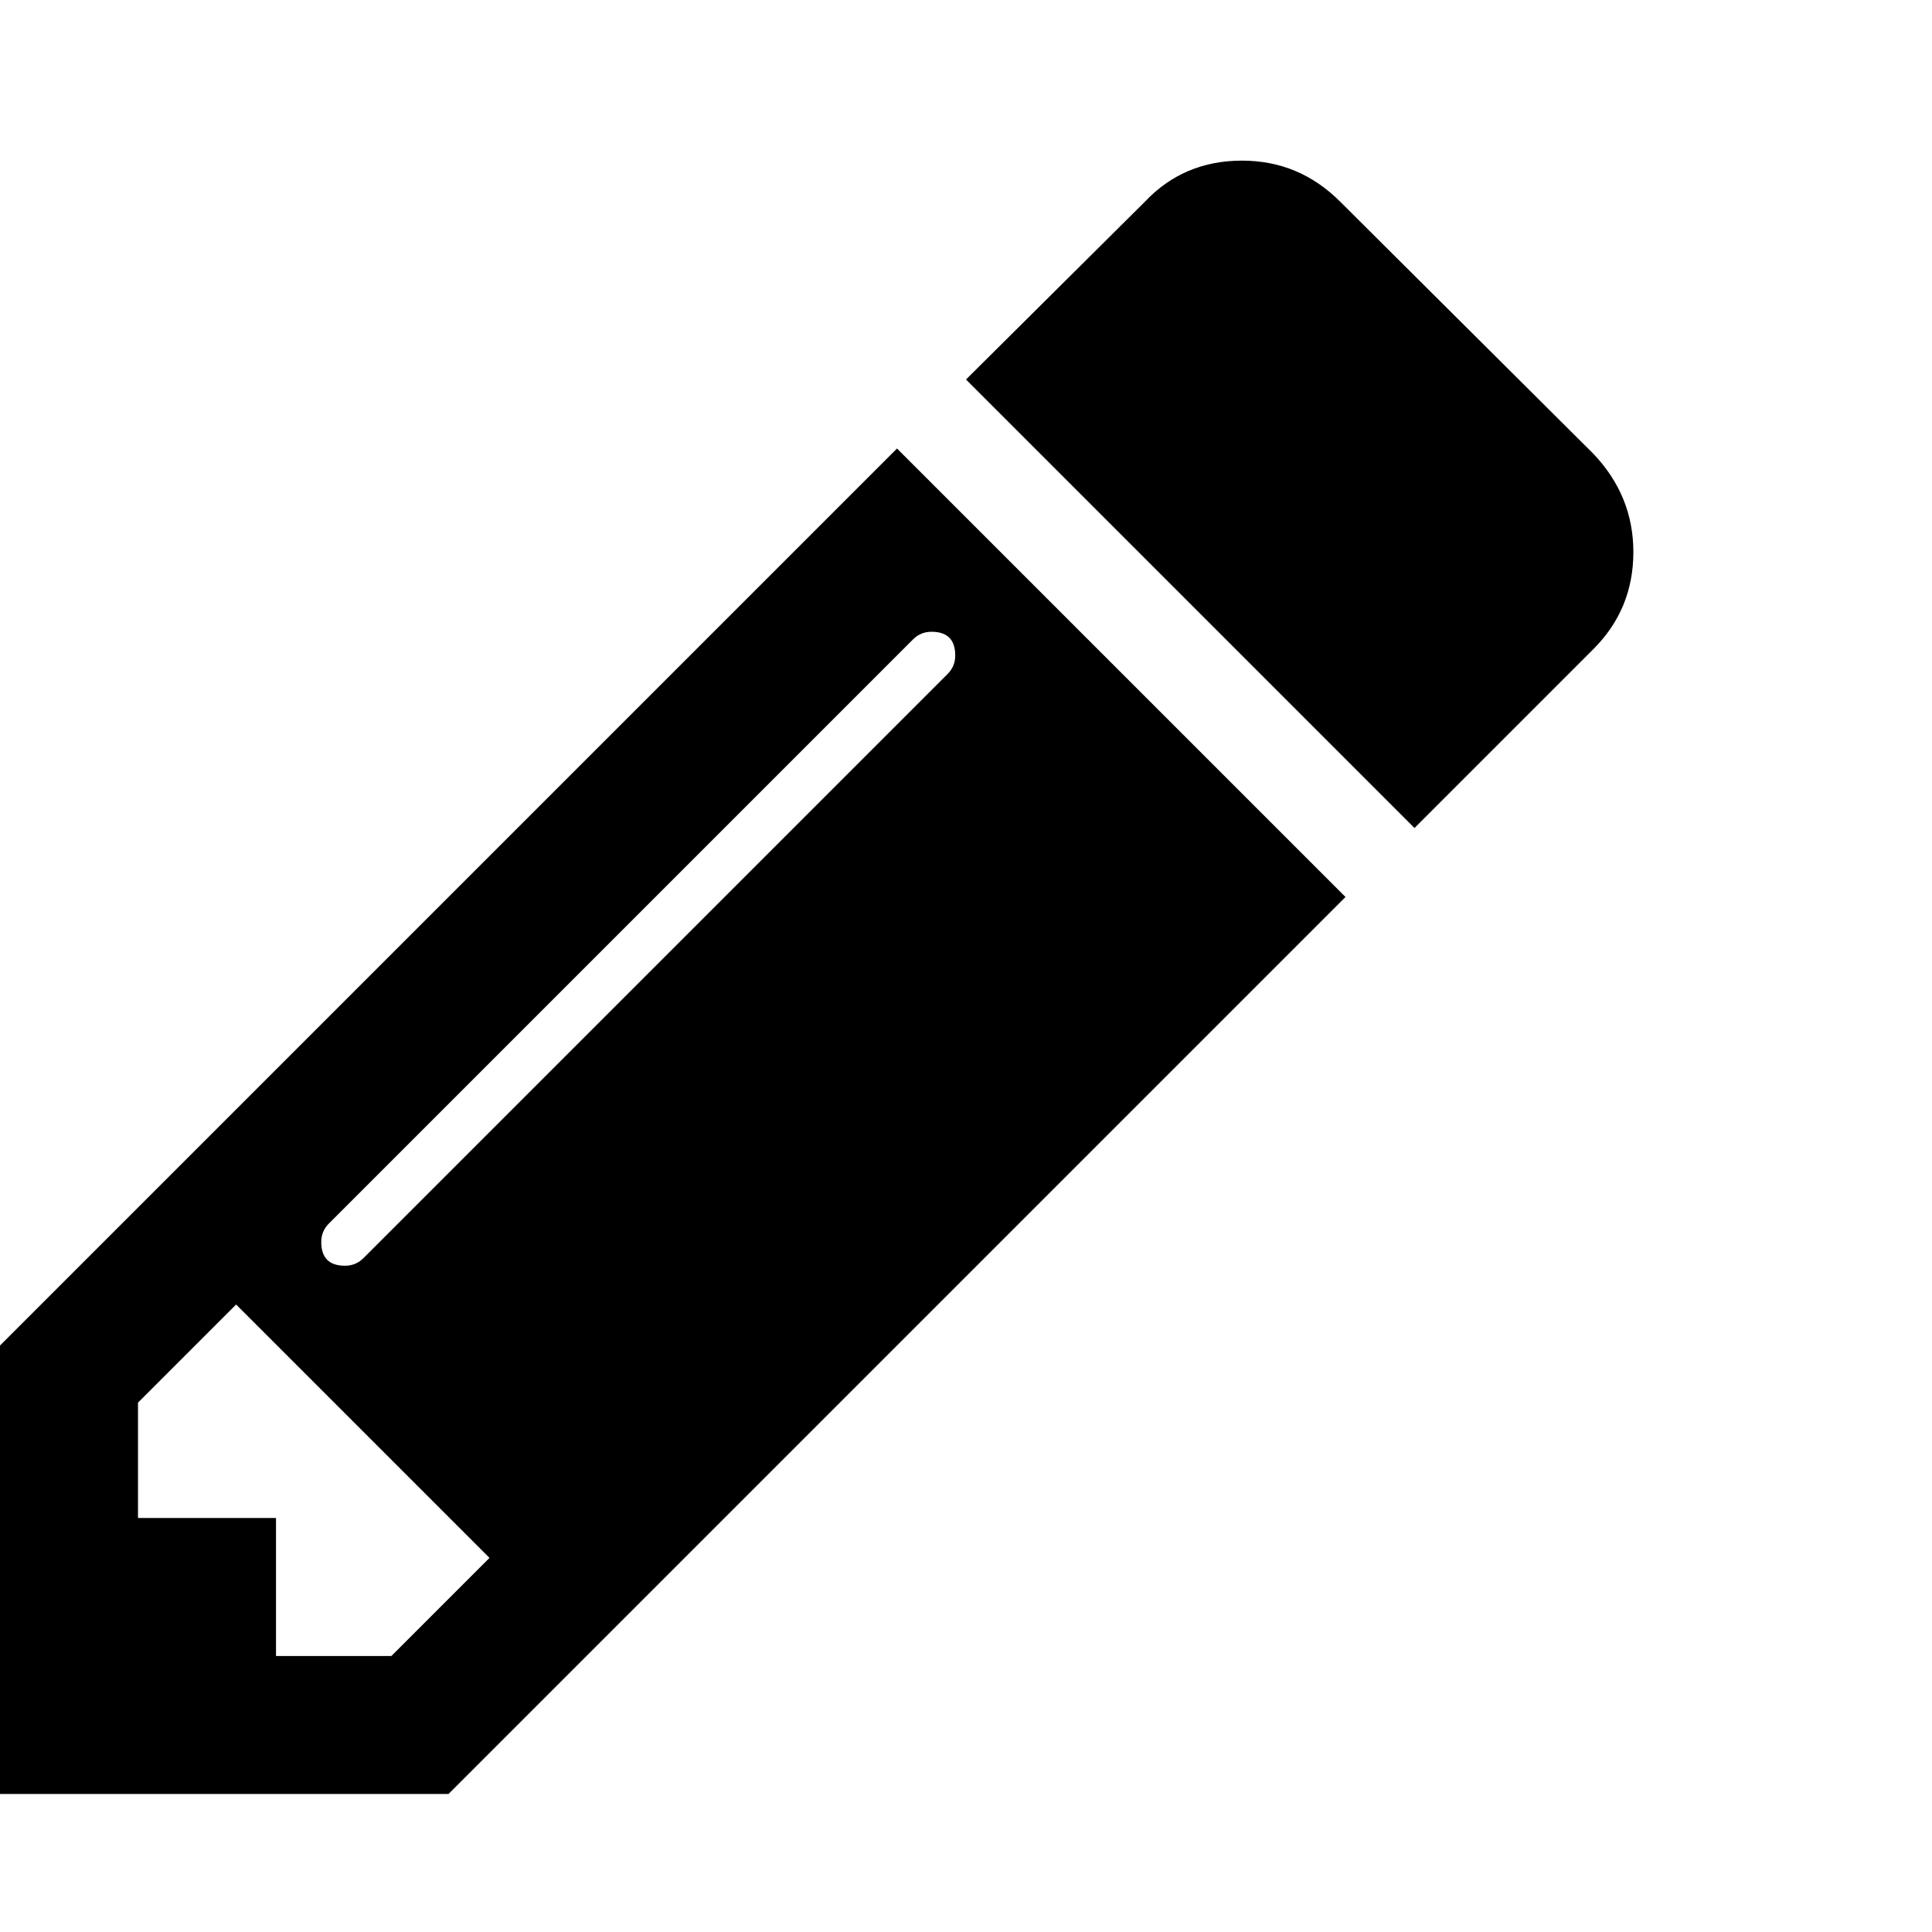
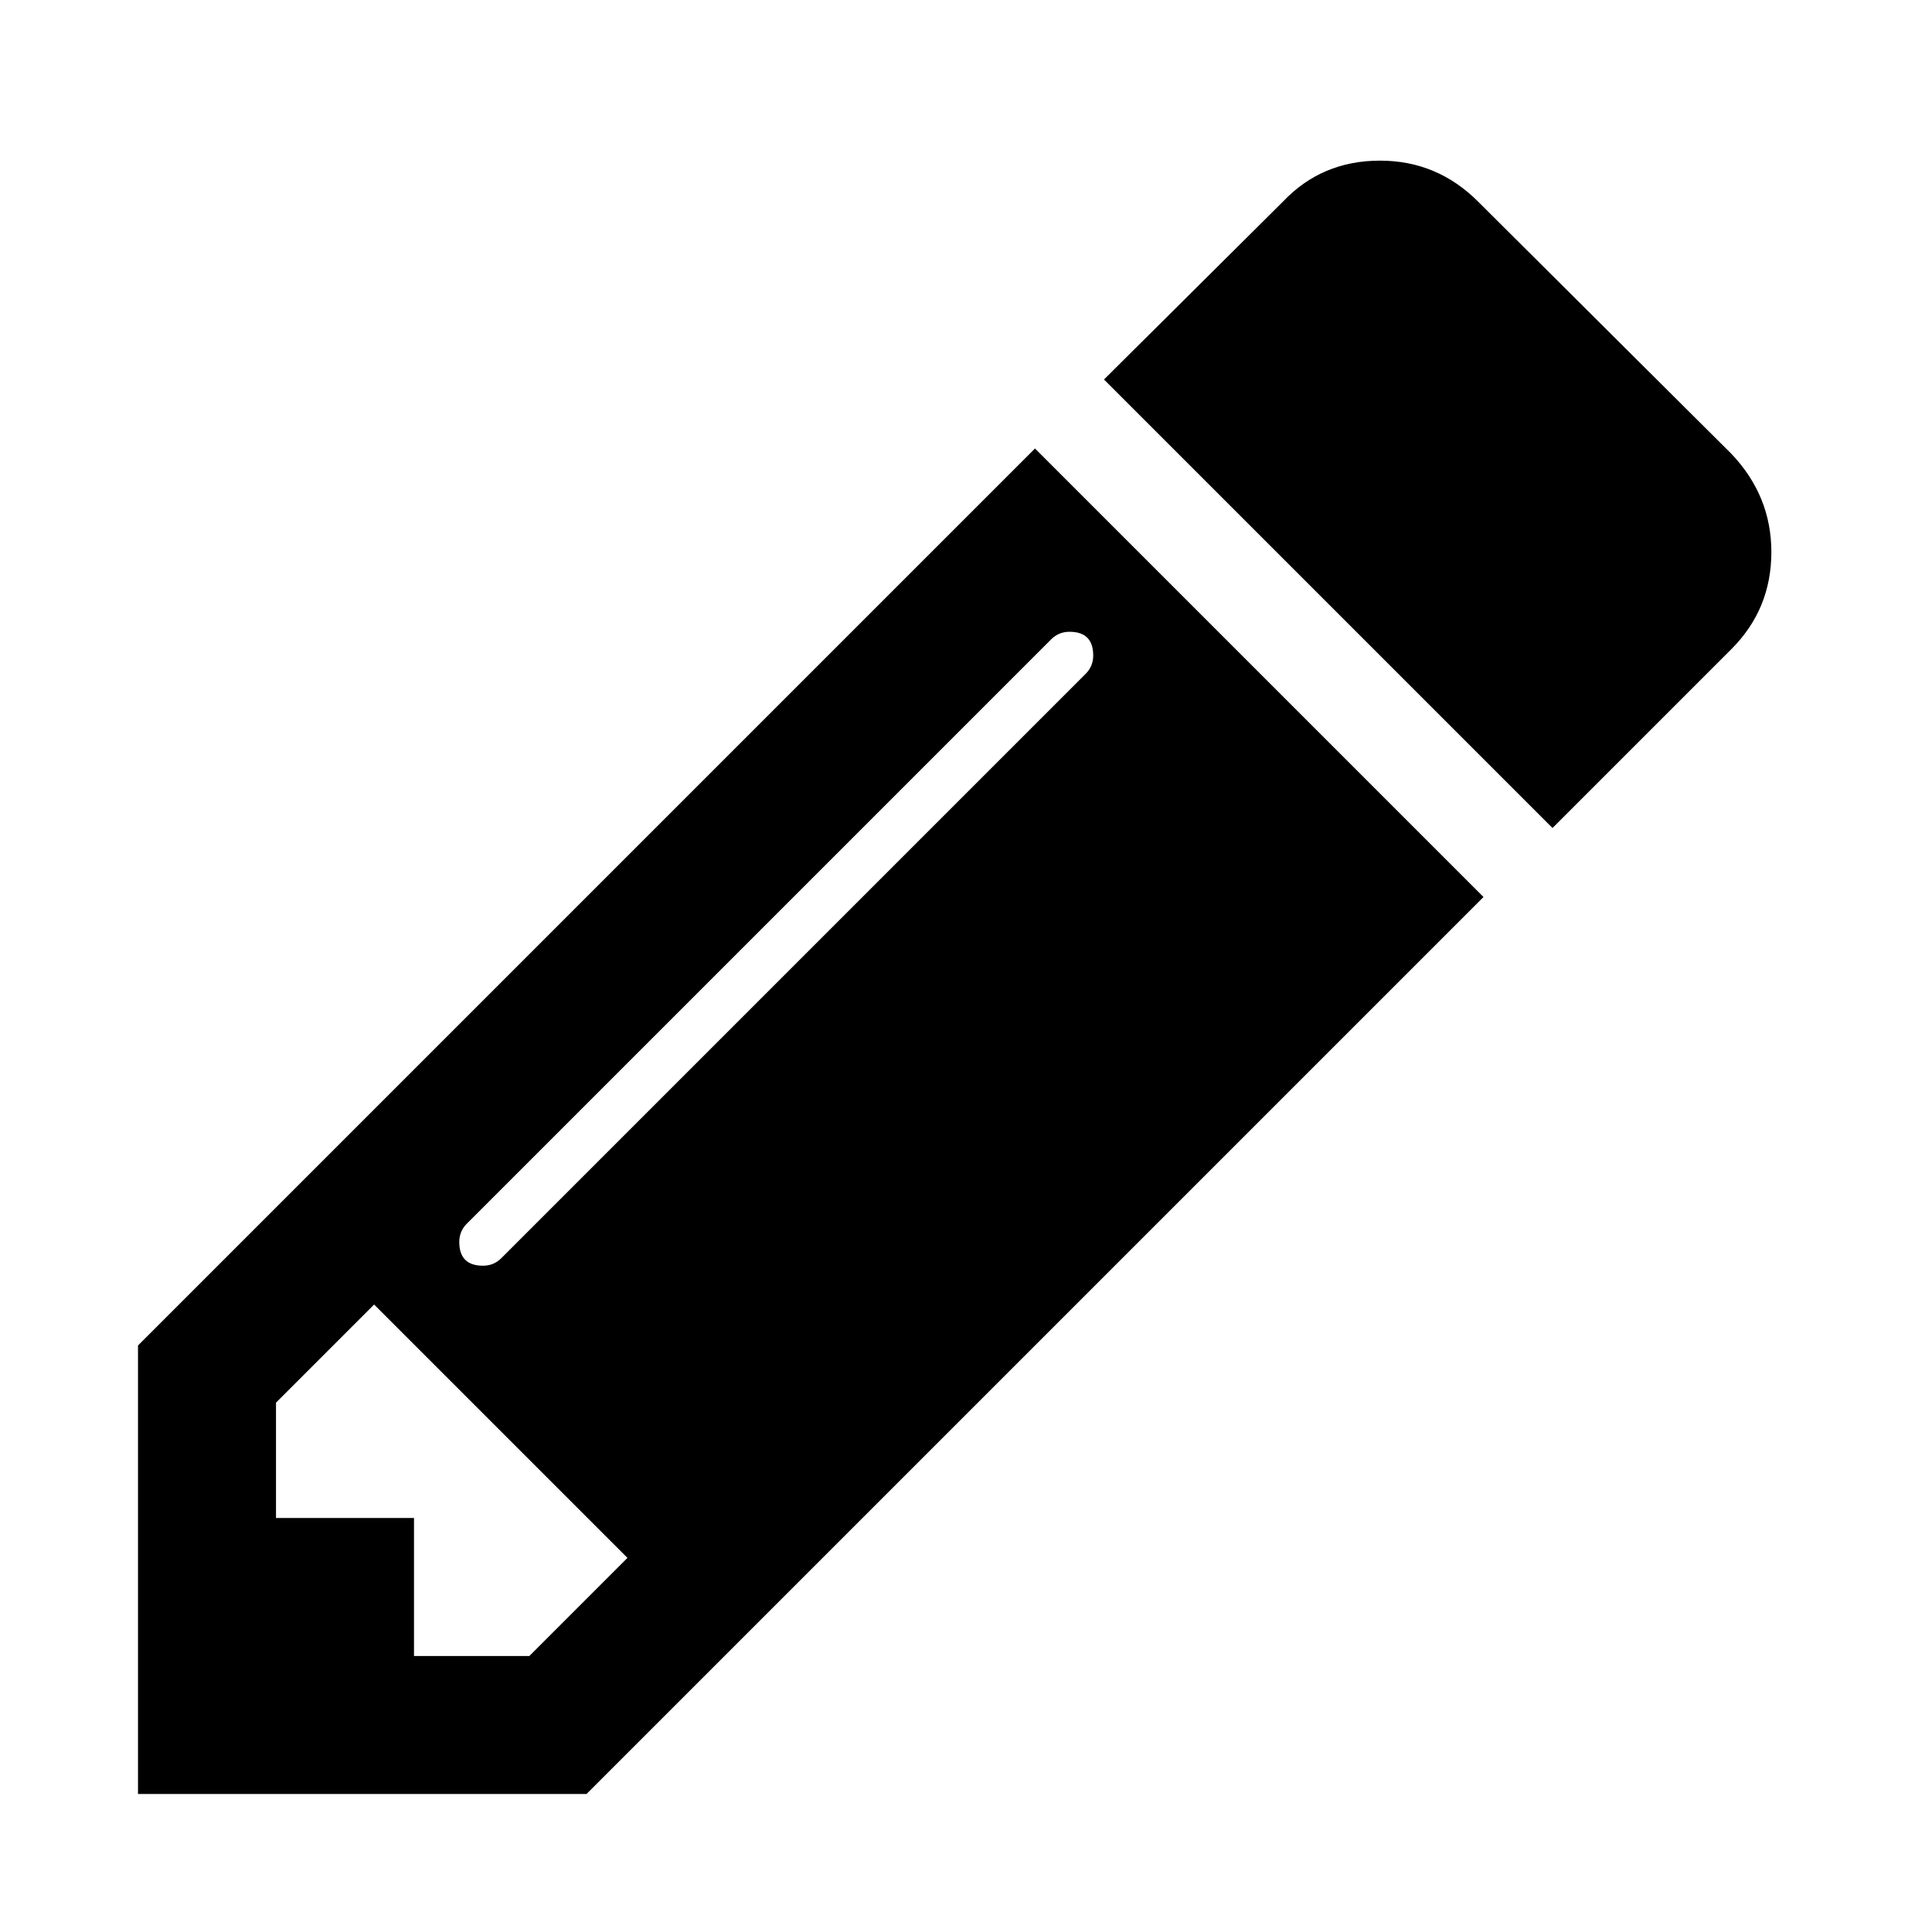
- <svg xmlns="http://www.w3.org/2000/svg" viewBox="0 0 28 28">
-   <path d="M0 26v-6.5l13-13 6.5 6.5-13 13H0zm2-4h2v2h1.672l1.422-1.422-3.672-3.672L2 20.328V22zm2.656-4q0 .344.344.344.156 0 .266-.109l8.469-8.469q.109-.109.109-.266 0-.344-.344-.344-.156 0-.266.109l-8.469 8.469q-.109.109-.109.266zM14 5.5l2.594-2.578q.562-.594 1.406-.594.828 0 1.422.594l3.672 3.656q.578.609.578 1.422 0 .828-.578 1.406L20.5 12z" />
+ <svg xmlns="http://www.w3.org/2000/svg" width="1792" height="1792" viewBox="0 0 1792 1792">
+   <path d="M491 1536l91-91-235-235-91 91v107h128v128h107zm523-928q0-22-22-22-10 0-17 7l-542 542q-7 7-7 17 0 22 22 22 10 0 17-7l542-542q7-7 7-17zm-54-192l416 416-832 832h-416v-416zm683 96q0 53-37 90l-166 166-416-416 166-165q36-38 90-38 53 0 91 38l235 234q37 39 37 91z" />
</svg>
